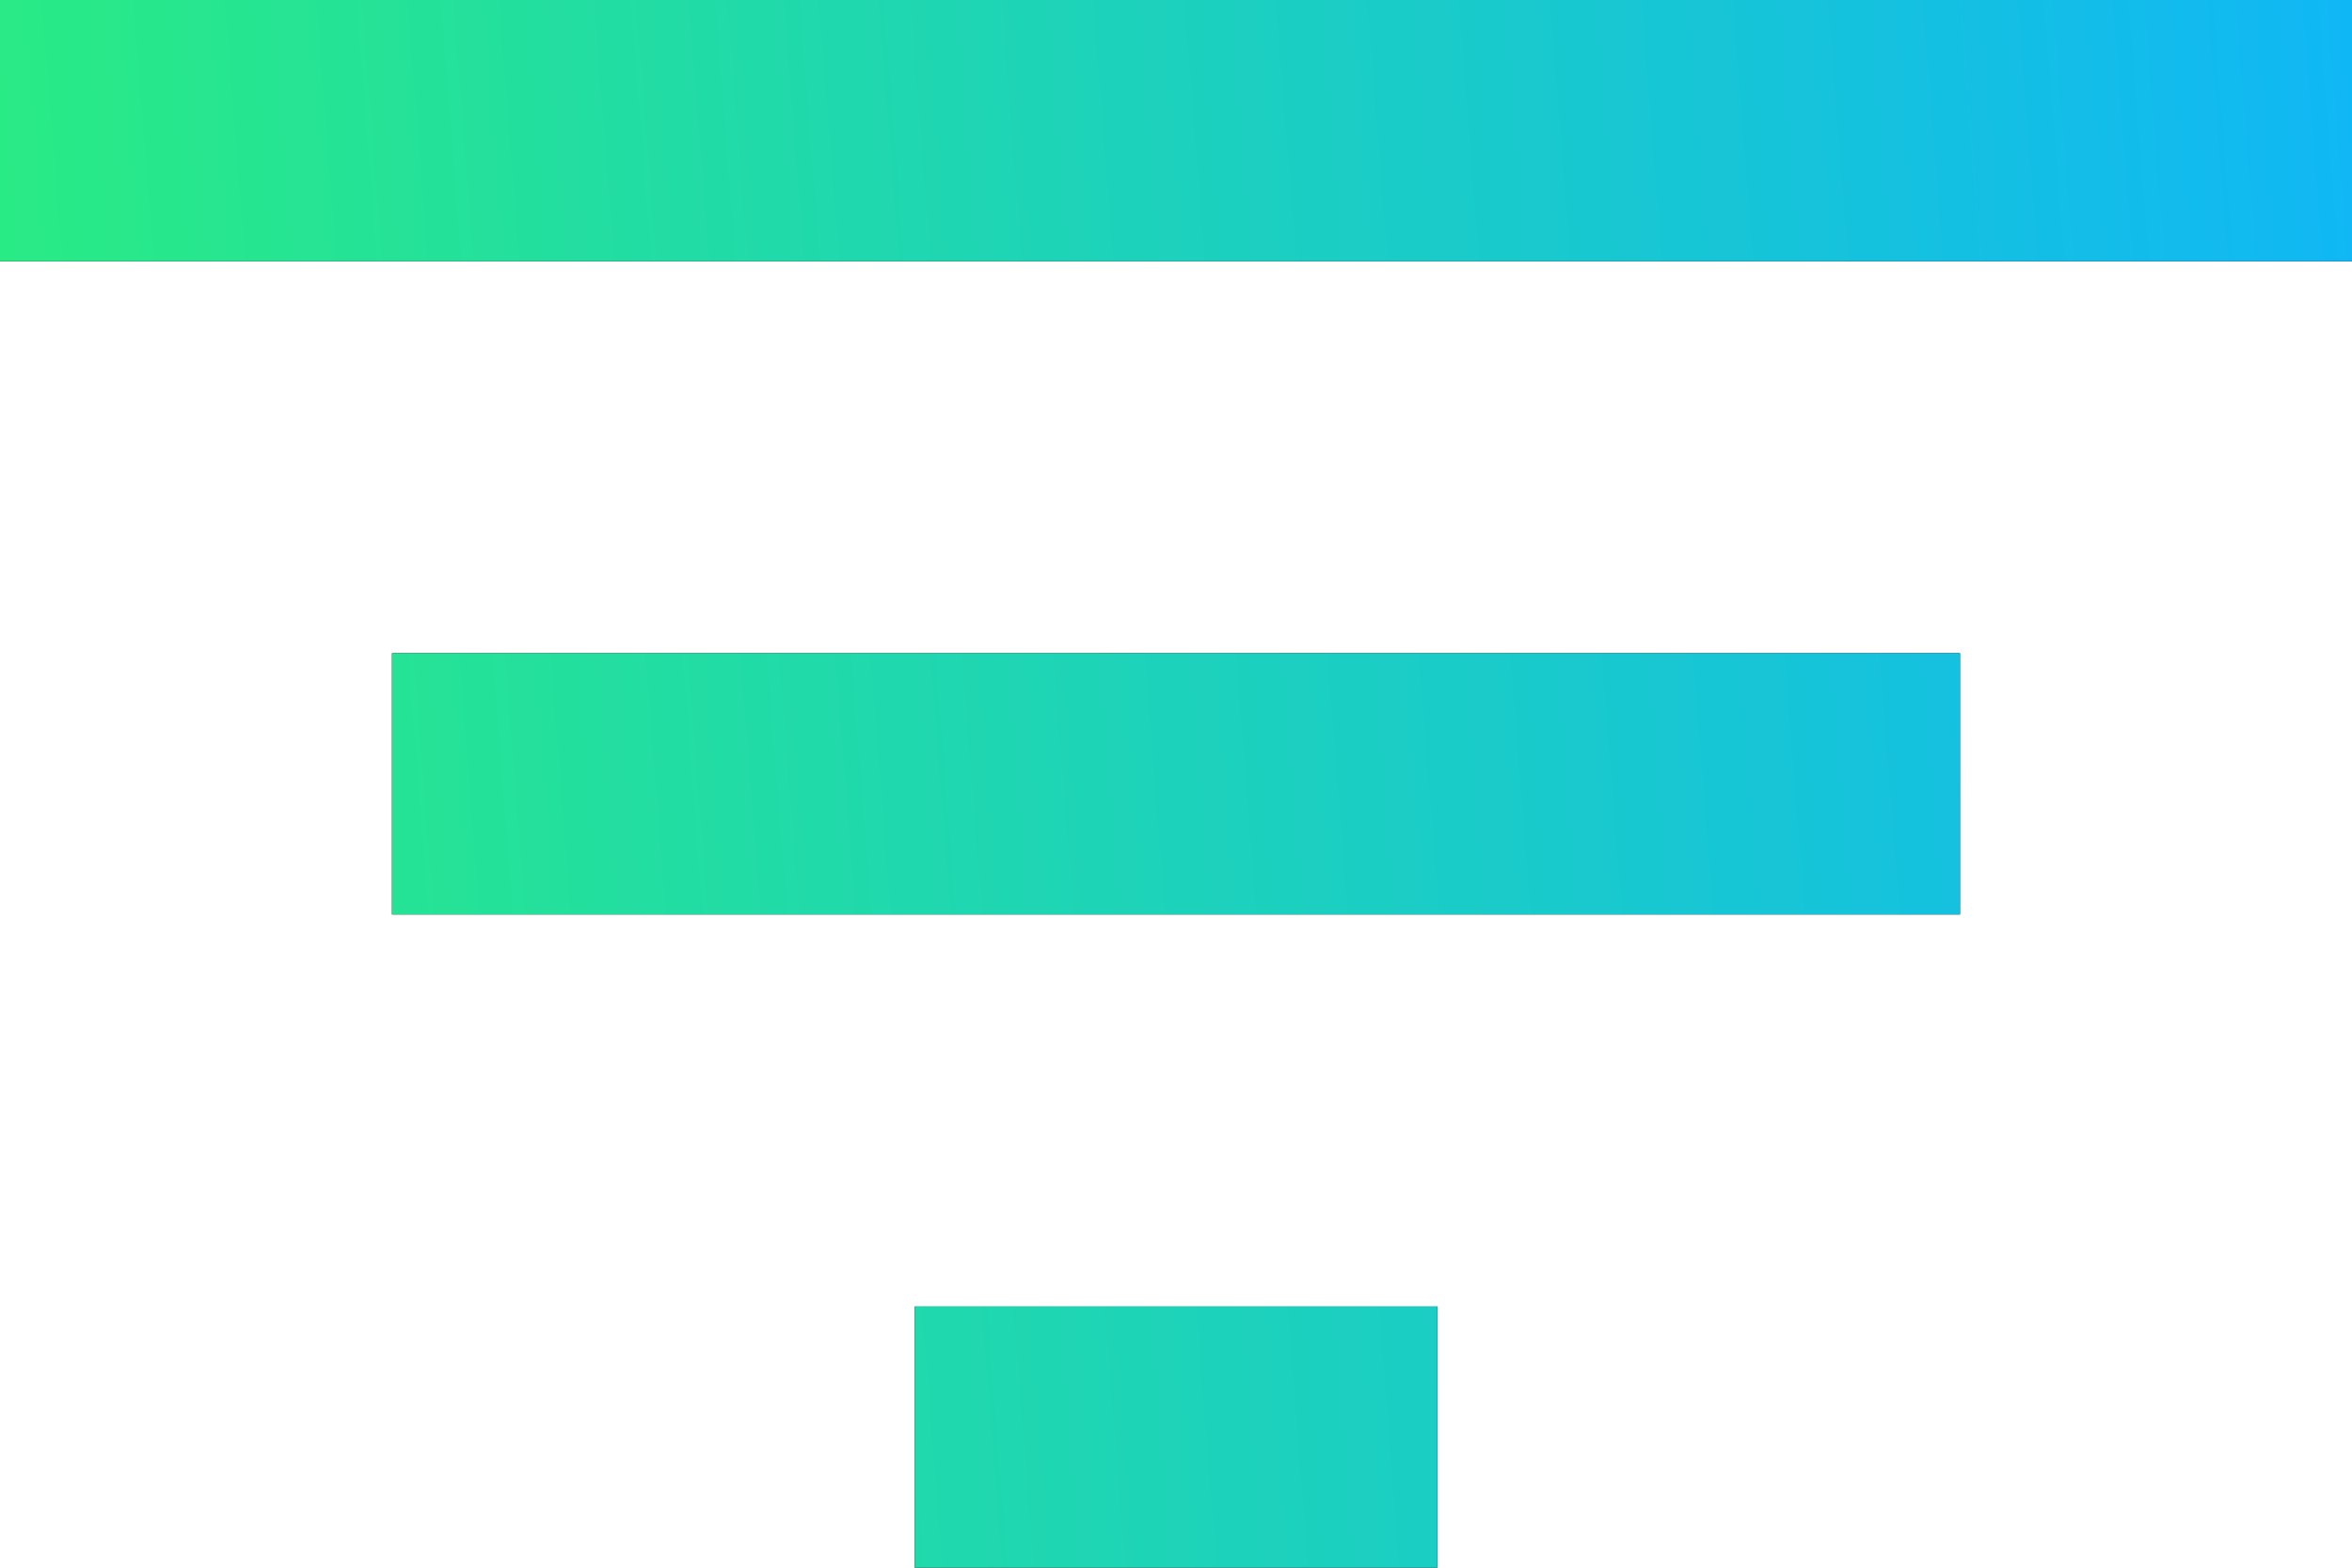
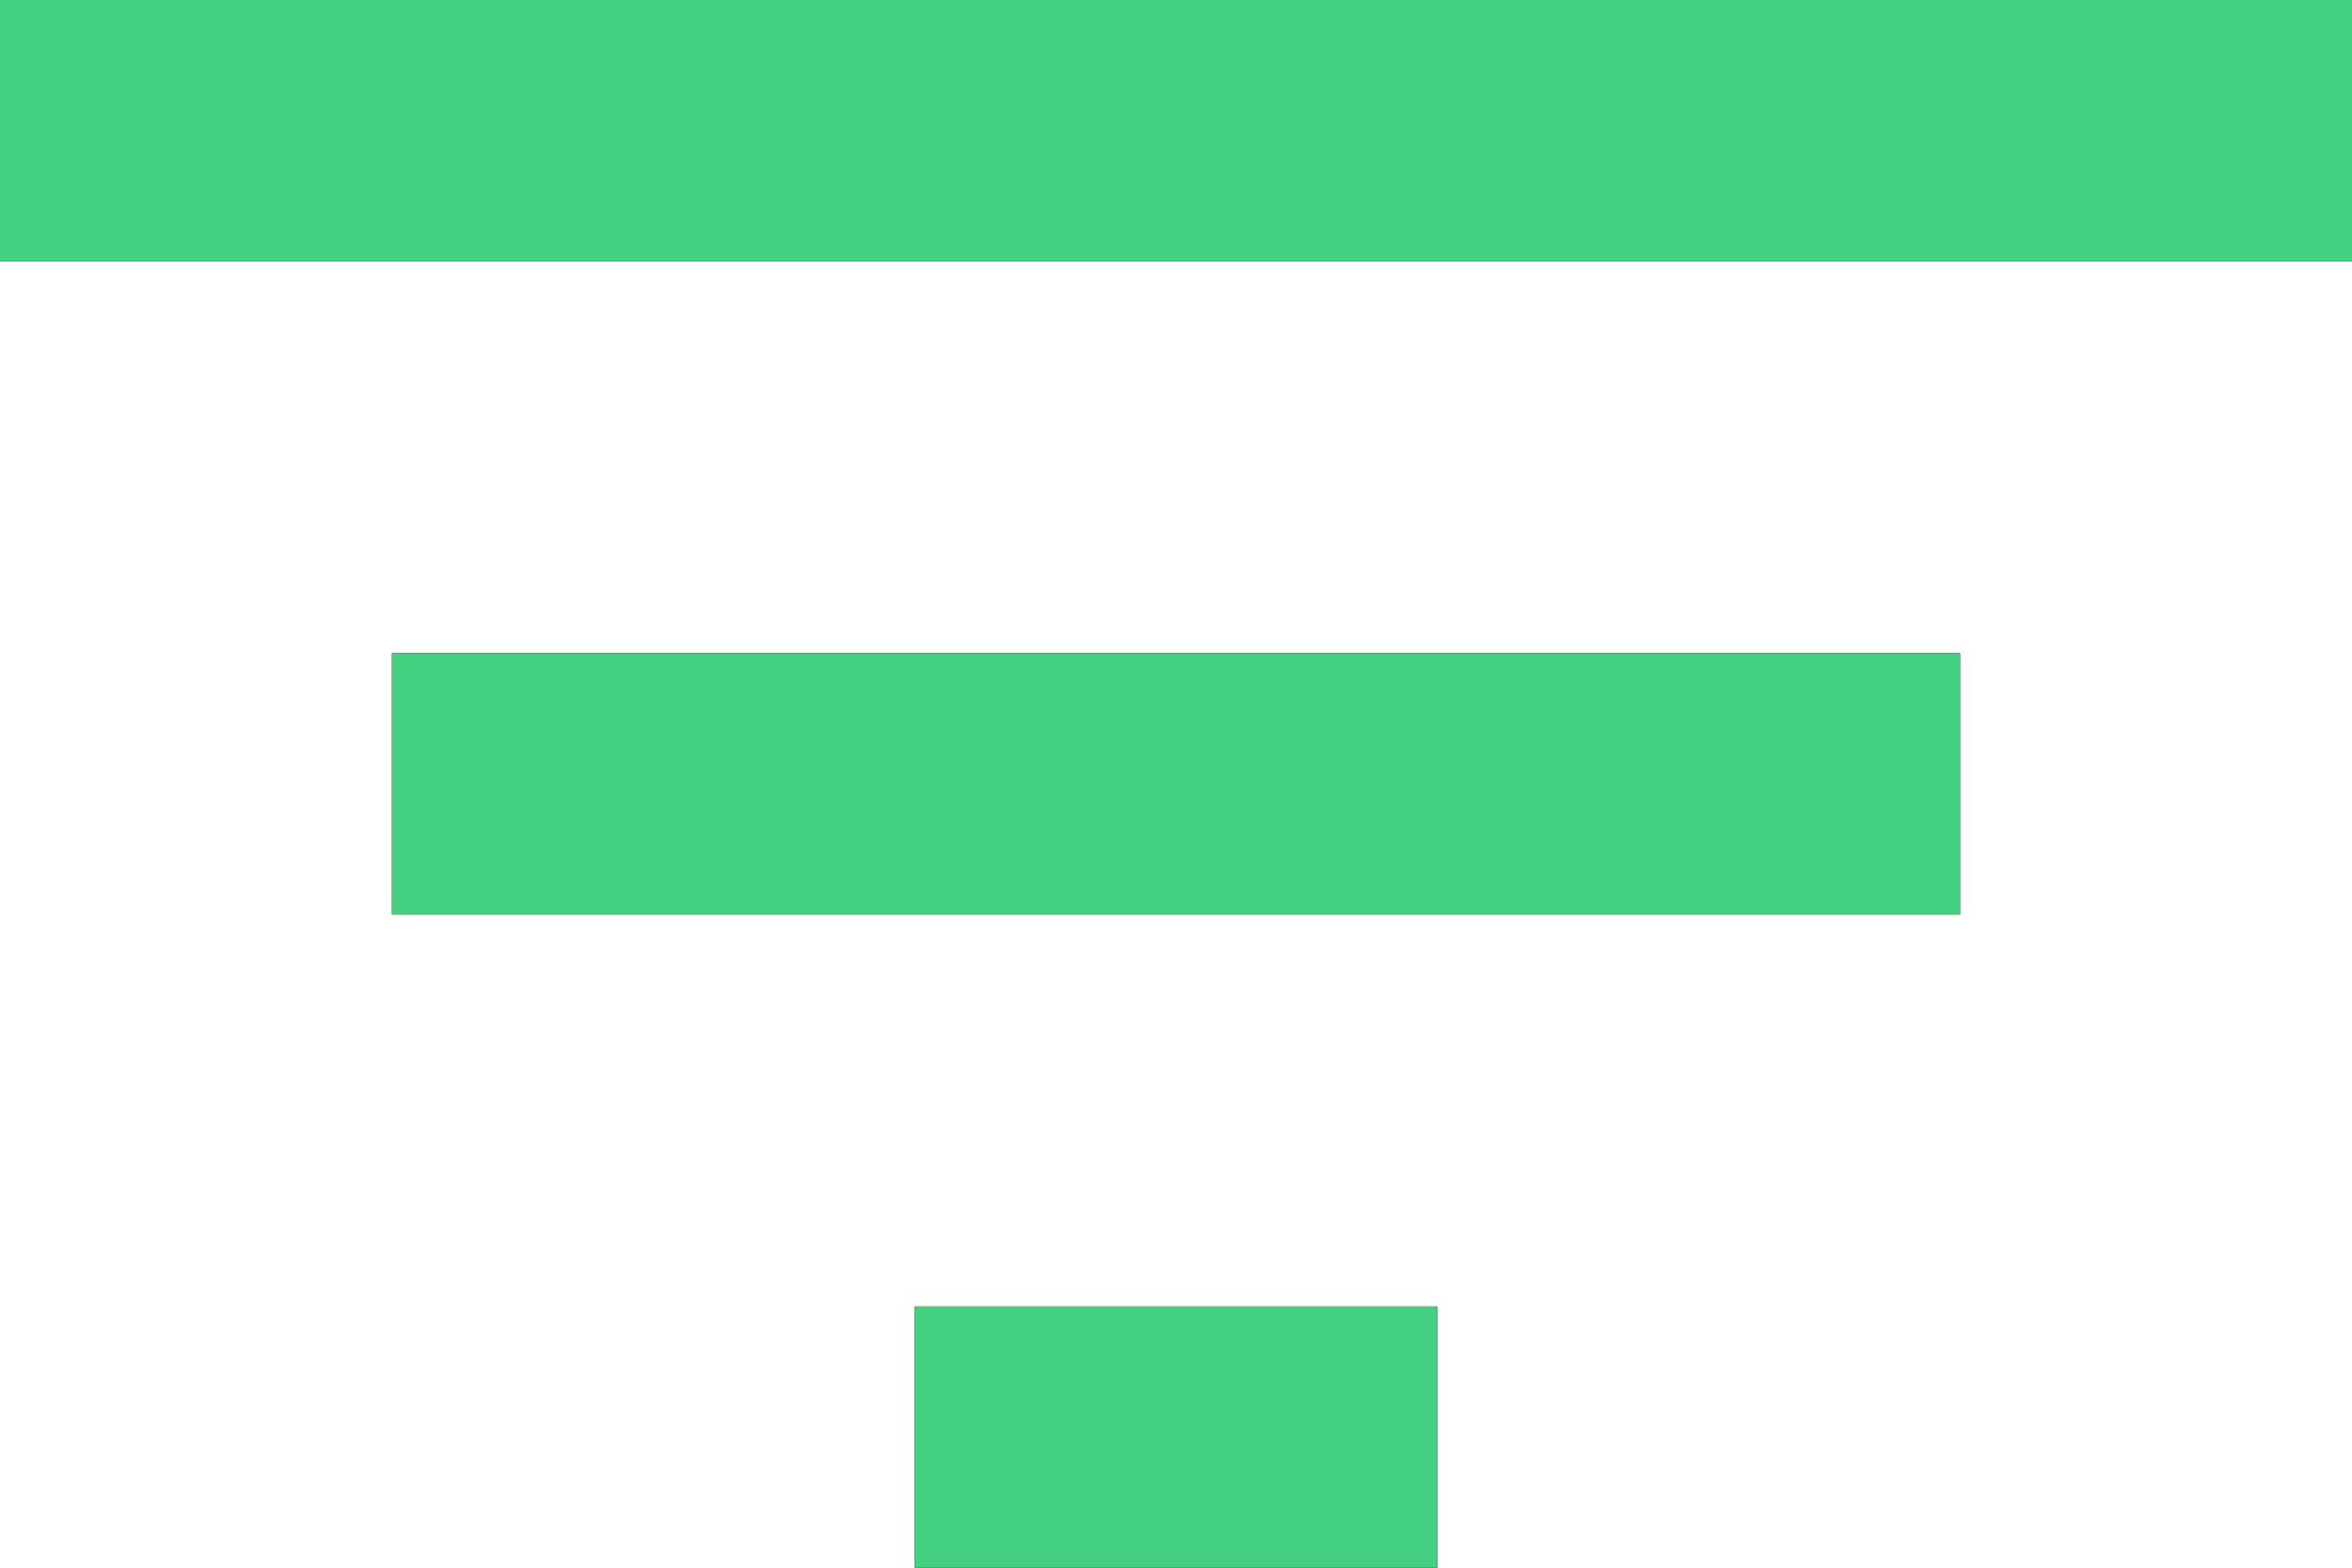
<svg xmlns="http://www.w3.org/2000/svg" width="18" height="12" viewBox="0 0 18 12" fill="none">
  <path d="M7 12H11V10H7V12ZM0 0V2H18V0H0ZM3 7H15V5H3V7Z" fill="black" />
-   <path d="M7 12H11V10H7V12ZM0 0V2H18V0H0ZM3 7H15V5H3V7Z" fill="url(#paint0_linear)" />
+   <path d="M7 12H11V10H7V12ZM0 0V2H18V0H0ZM3 7H15V5H3V7Z" fill="#43D081" />
  <defs>
    <linearGradient id="paint0_linear" x1="0.054" y1="12.185" x2="18.83" y2="10.703" gradientUnits="userSpaceOnUse">
      <stop stop-color="#2AED80" />
      <stop offset="1" stop-color="#10B7F5" />
    </linearGradient>
  </defs>
</svg>
